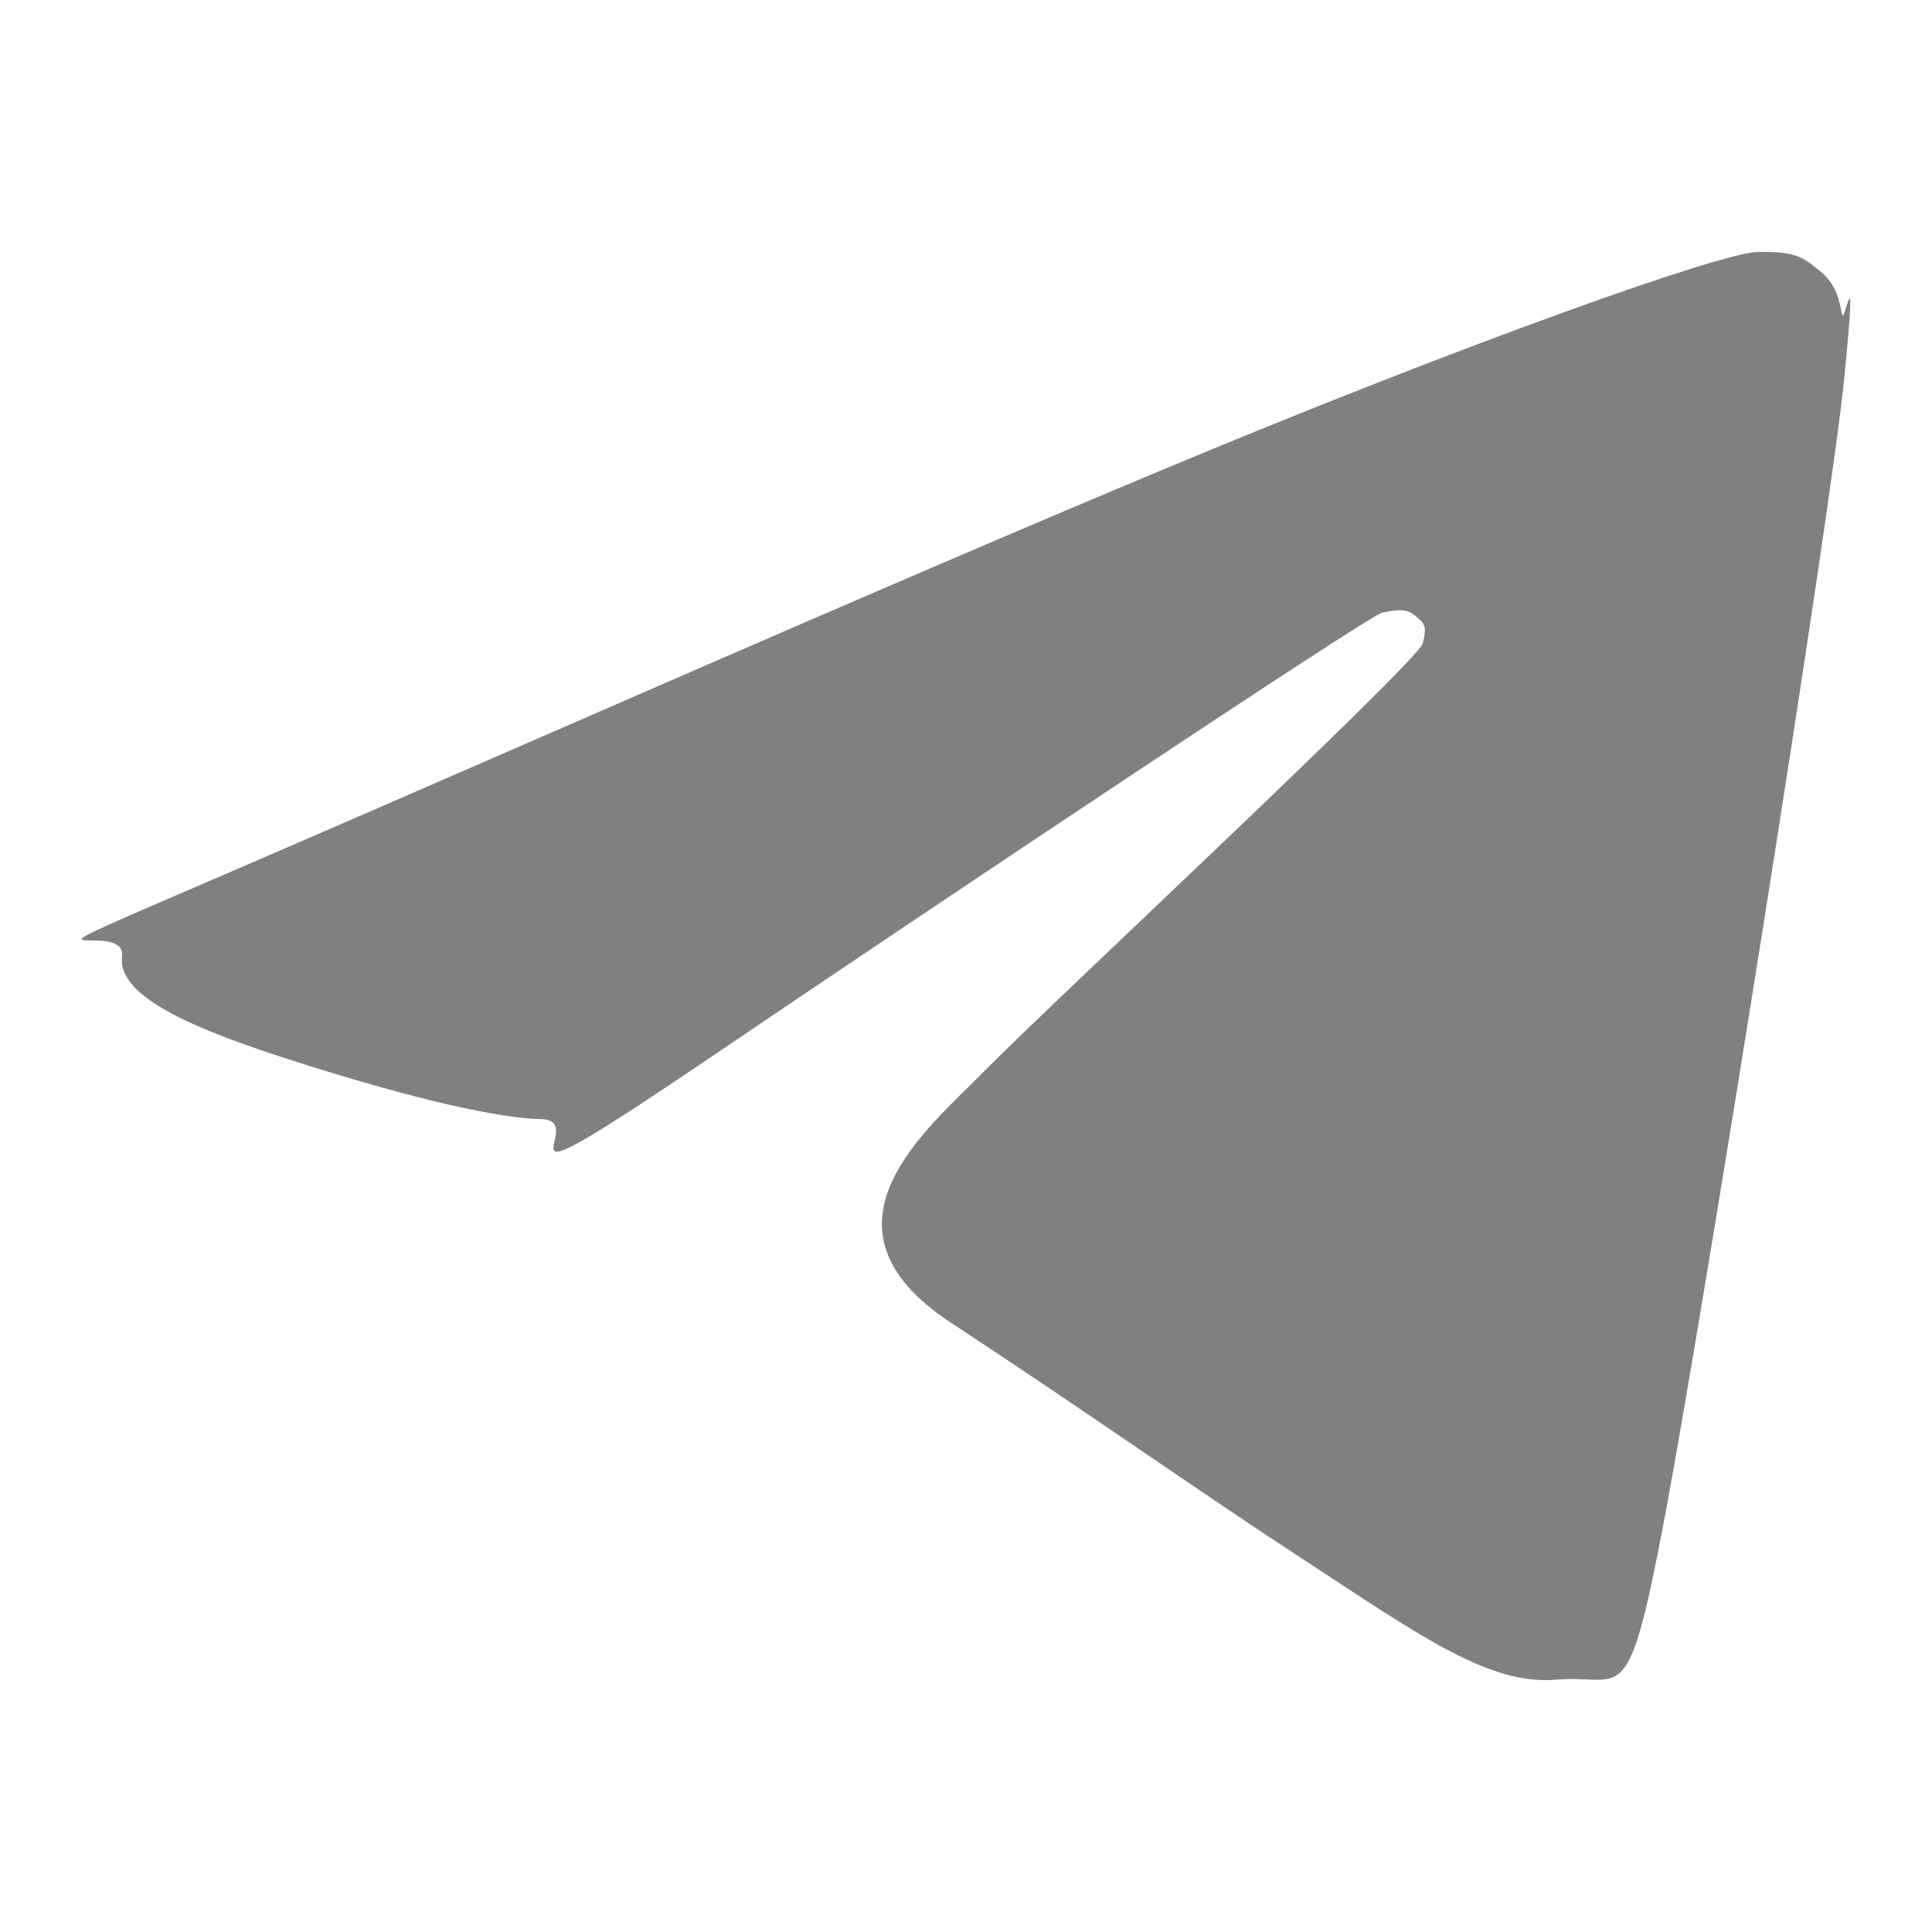
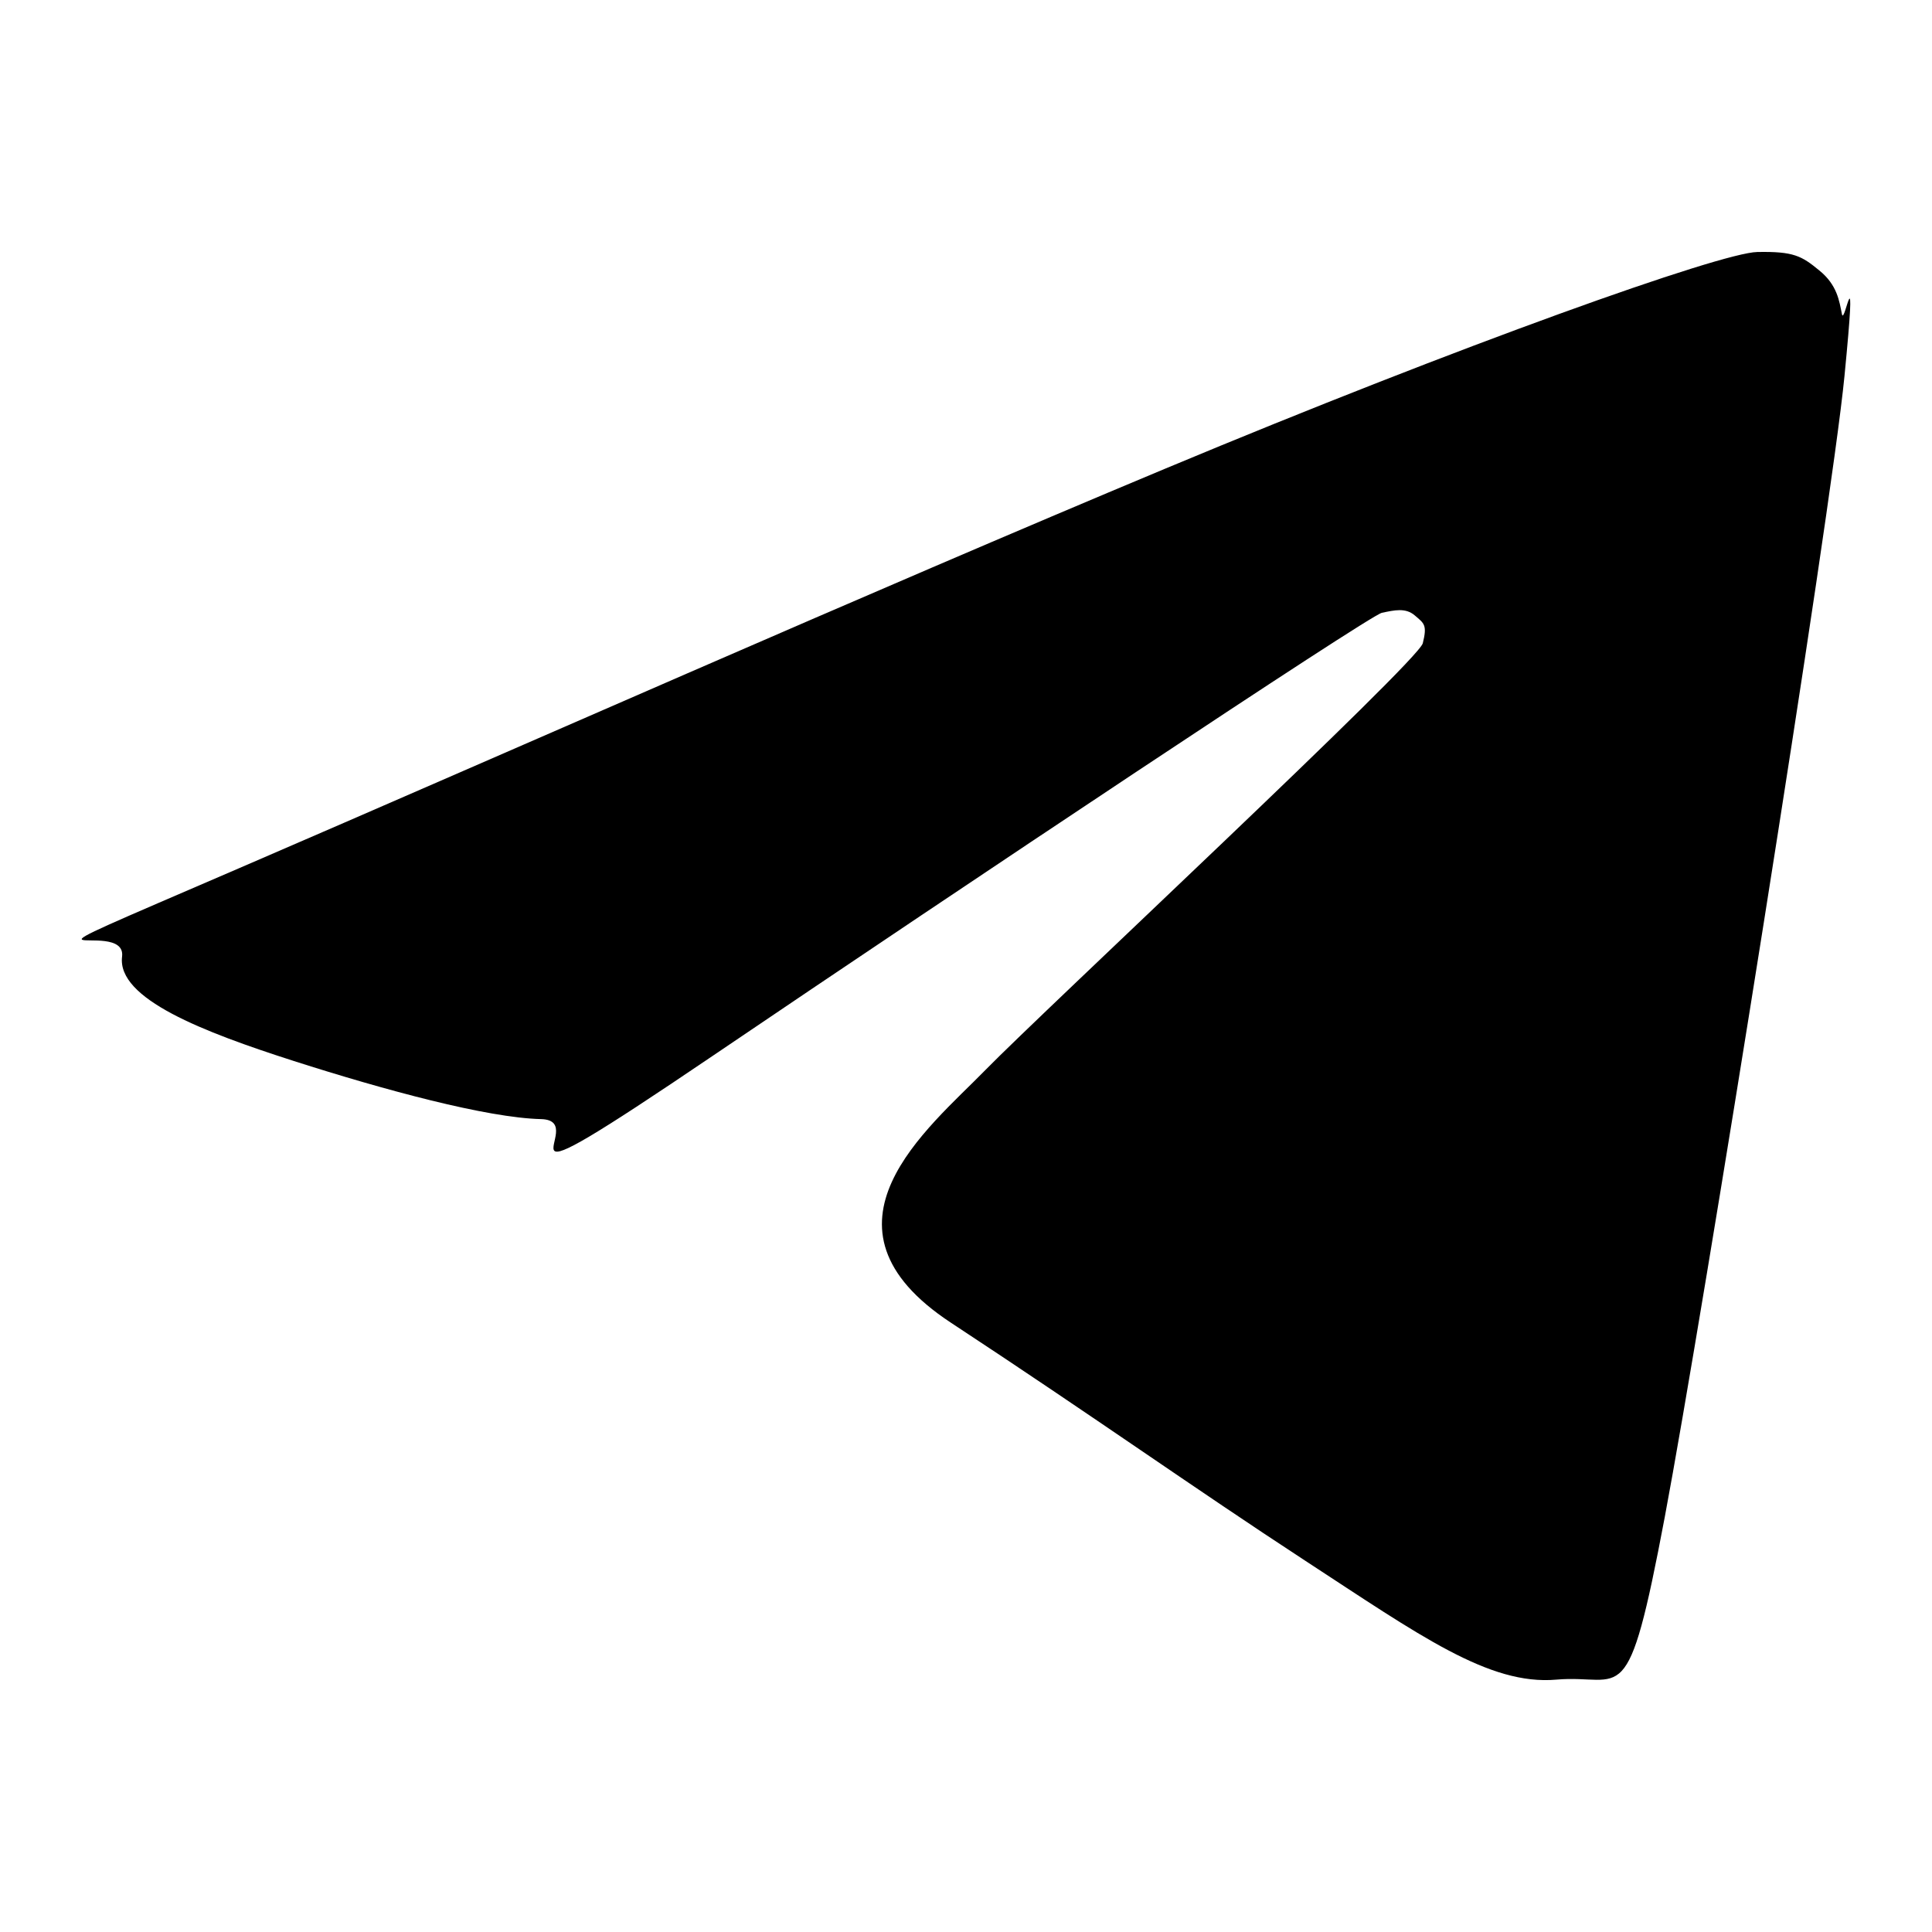
<svg xmlns="http://www.w3.org/2000/svg" width="16" height="16" viewBox="0 0 16 16" fill="none">
-   <path fill-rule="evenodd" clip-rule="evenodd" d="M1.985 7.188C4.207 6.23 7.185 4.911 9.648 3.882C12.111 2.853 14.252 2.092 14.553 2.087C14.854 2.081 14.92 2.119 15.067 2.24C15.215 2.36 15.232 2.492 15.254 2.601C15.275 2.711 15.385 1.988 15.275 3.116C15.166 4.243 14.098 10.91 13.787 12.563C13.475 14.216 13.447 13.861 12.889 13.91C12.331 13.959 11.756 13.543 10.809 12.925C9.862 12.306 9.09 11.753 7.875 10.954C6.66 10.155 7.689 9.345 8.159 8.863C8.63 8.381 11.745 5.48 11.783 5.327C11.821 5.174 11.794 5.163 11.717 5.097C11.641 5.031 11.548 5.053 11.444 5.075C11.34 5.097 7.957 7.352 5.904 8.743C3.852 10.133 4.93 9.279 4.481 9.268C4.032 9.257 3.184 9.027 2.434 8.787C1.684 8.546 0.967 8.272 1.011 7.922C1.054 7.571 -0.237 8.146 1.985 7.188Z" fill="#808080" />
+   <path fill-rule="evenodd" clip-rule="evenodd" d="M1.985 7.188C4.207 6.23 7.185 4.911 9.648 3.882C12.111 2.853 14.252 2.092 14.553 2.087C14.854 2.081 14.92 2.119 15.067 2.24C15.215 2.36 15.232 2.492 15.254 2.601C15.275 2.711 15.385 1.988 15.275 3.116C15.166 4.243 14.098 10.91 13.787 12.563C13.475 14.216 13.447 13.861 12.889 13.91C12.331 13.959 11.756 13.543 10.809 12.925C9.862 12.306 9.09 11.753 7.875 10.954C6.66 10.155 7.689 9.345 8.159 8.863C8.63 8.381 11.745 5.48 11.783 5.327C11.821 5.174 11.794 5.163 11.717 5.097C11.641 5.031 11.548 5.053 11.444 5.075C11.34 5.097 7.957 7.352 5.904 8.743C3.852 10.133 4.93 9.279 4.481 9.268C4.032 9.257 3.184 9.027 2.434 8.787C1.684 8.546 0.967 8.272 1.011 7.922C1.054 7.571 -0.237 8.146 1.985 7.188Z" fill="currentColor" />
</svg>
